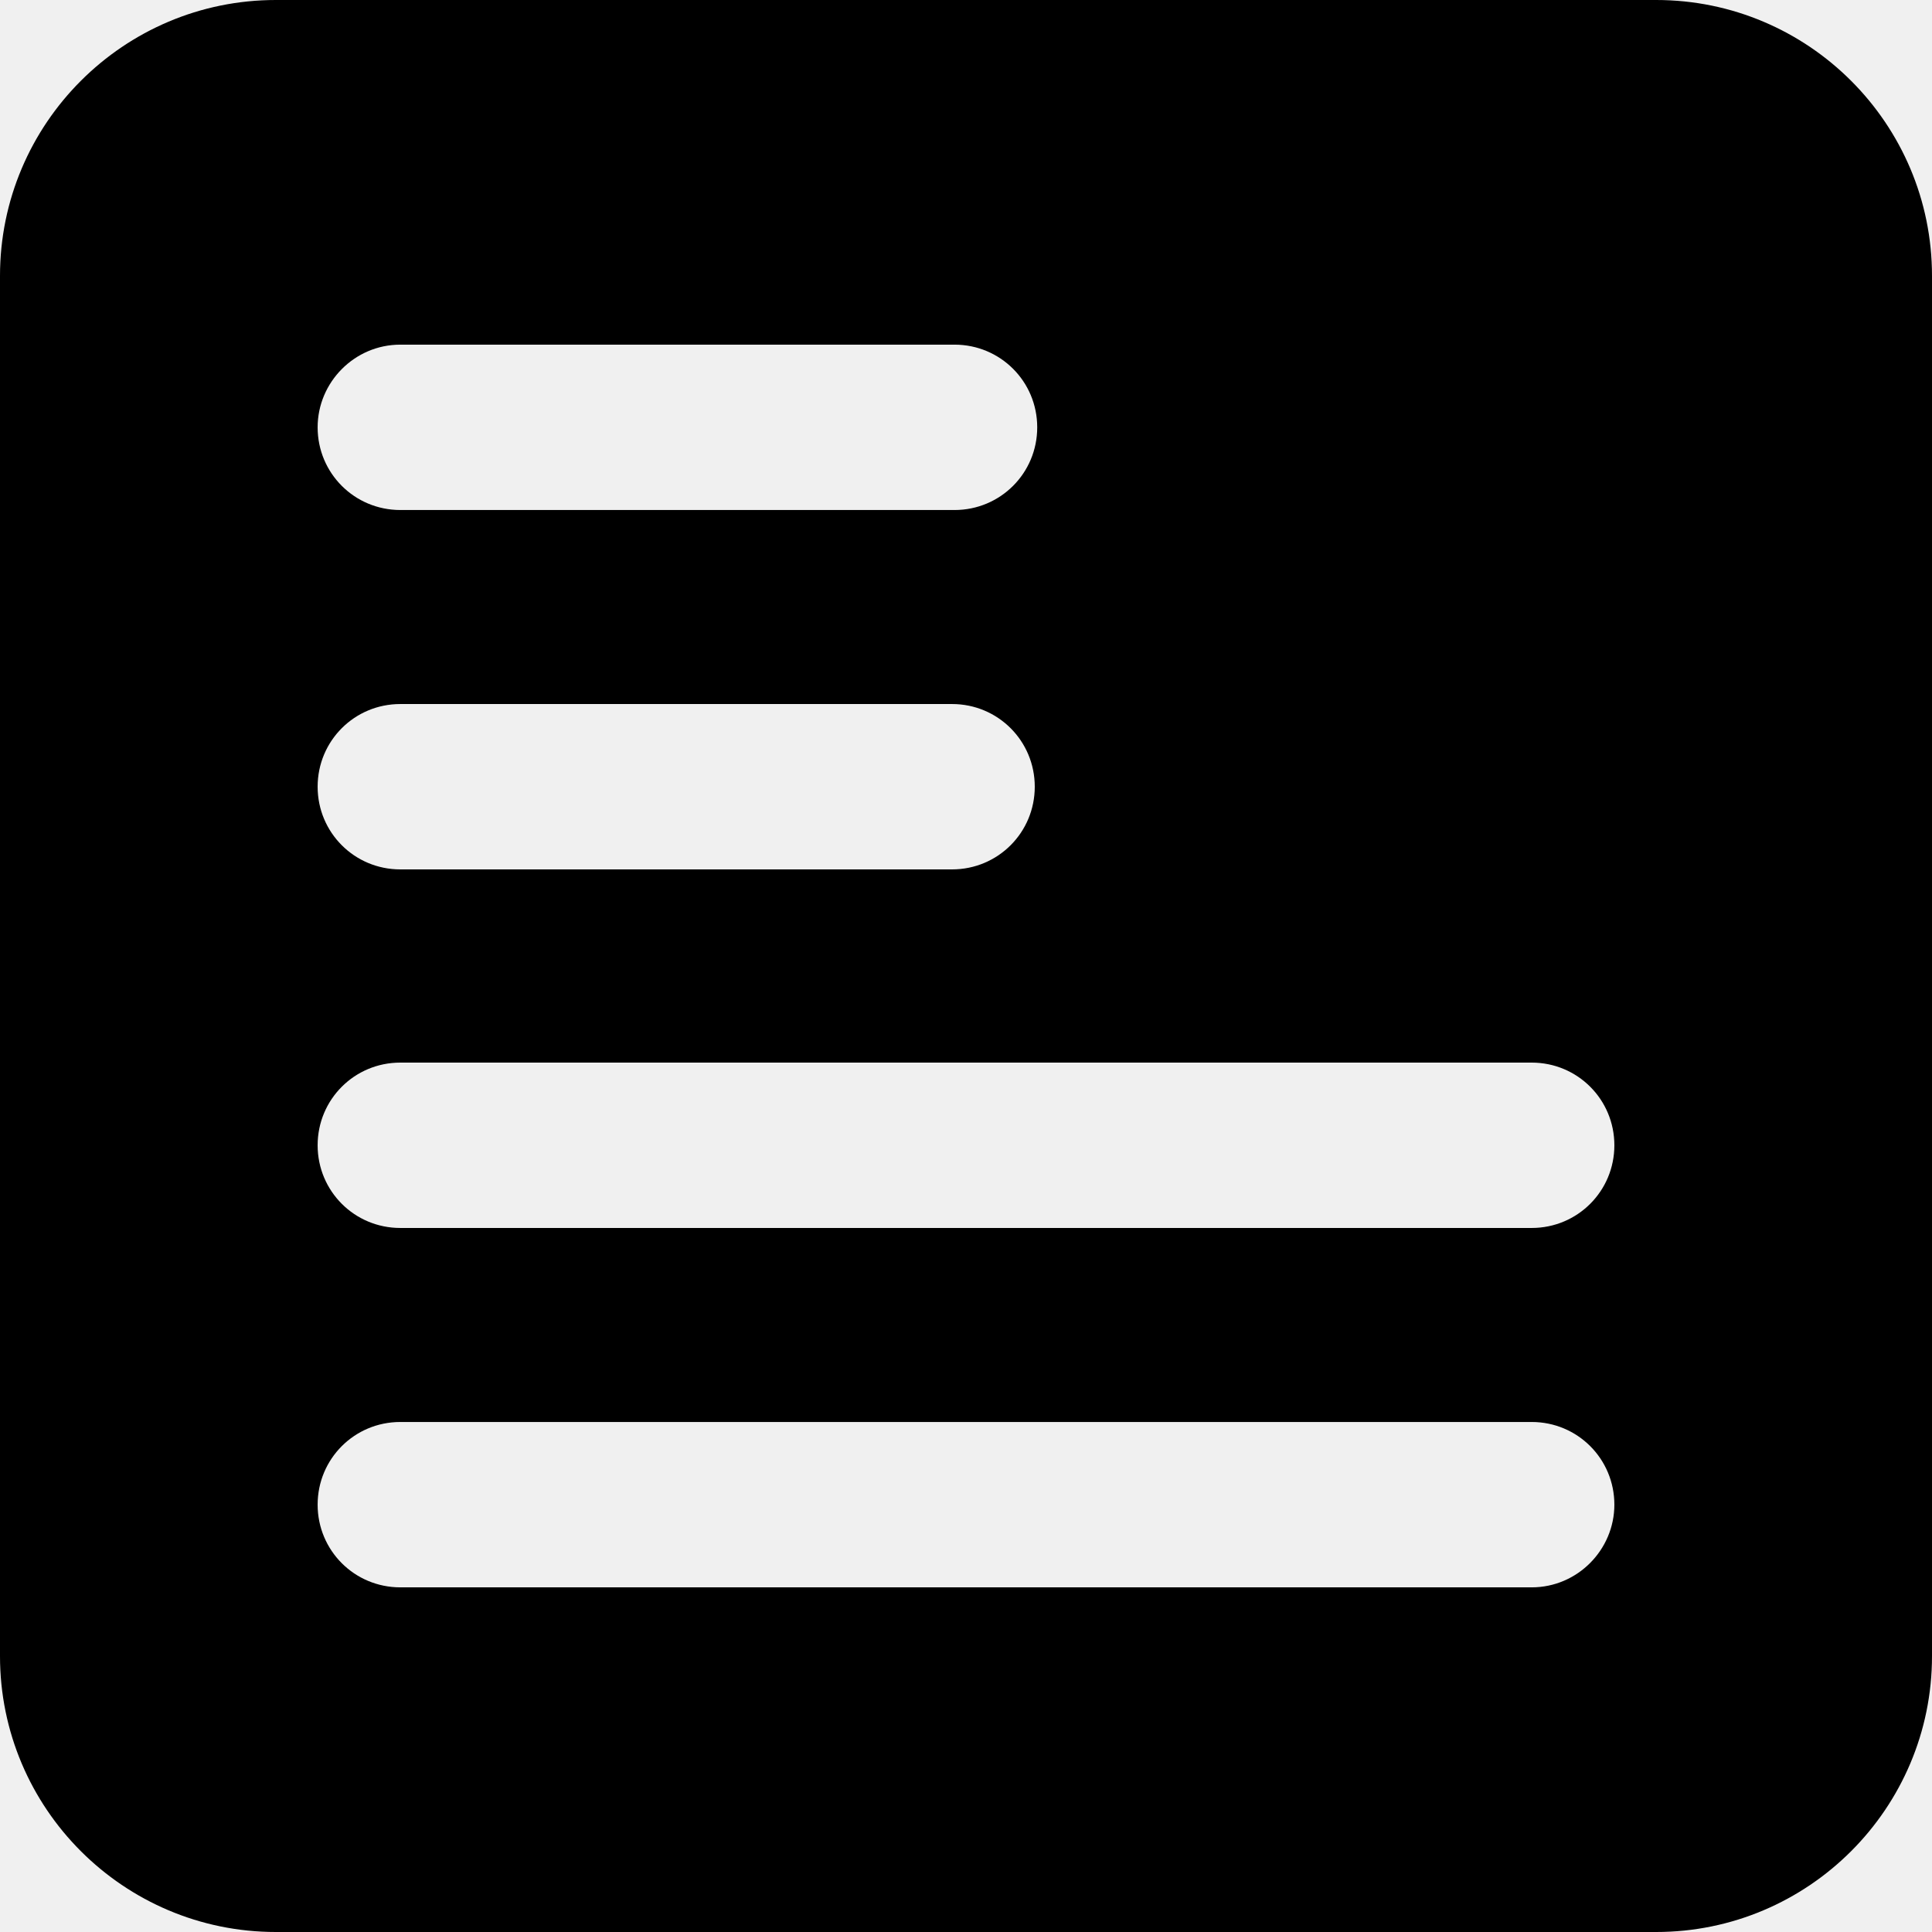
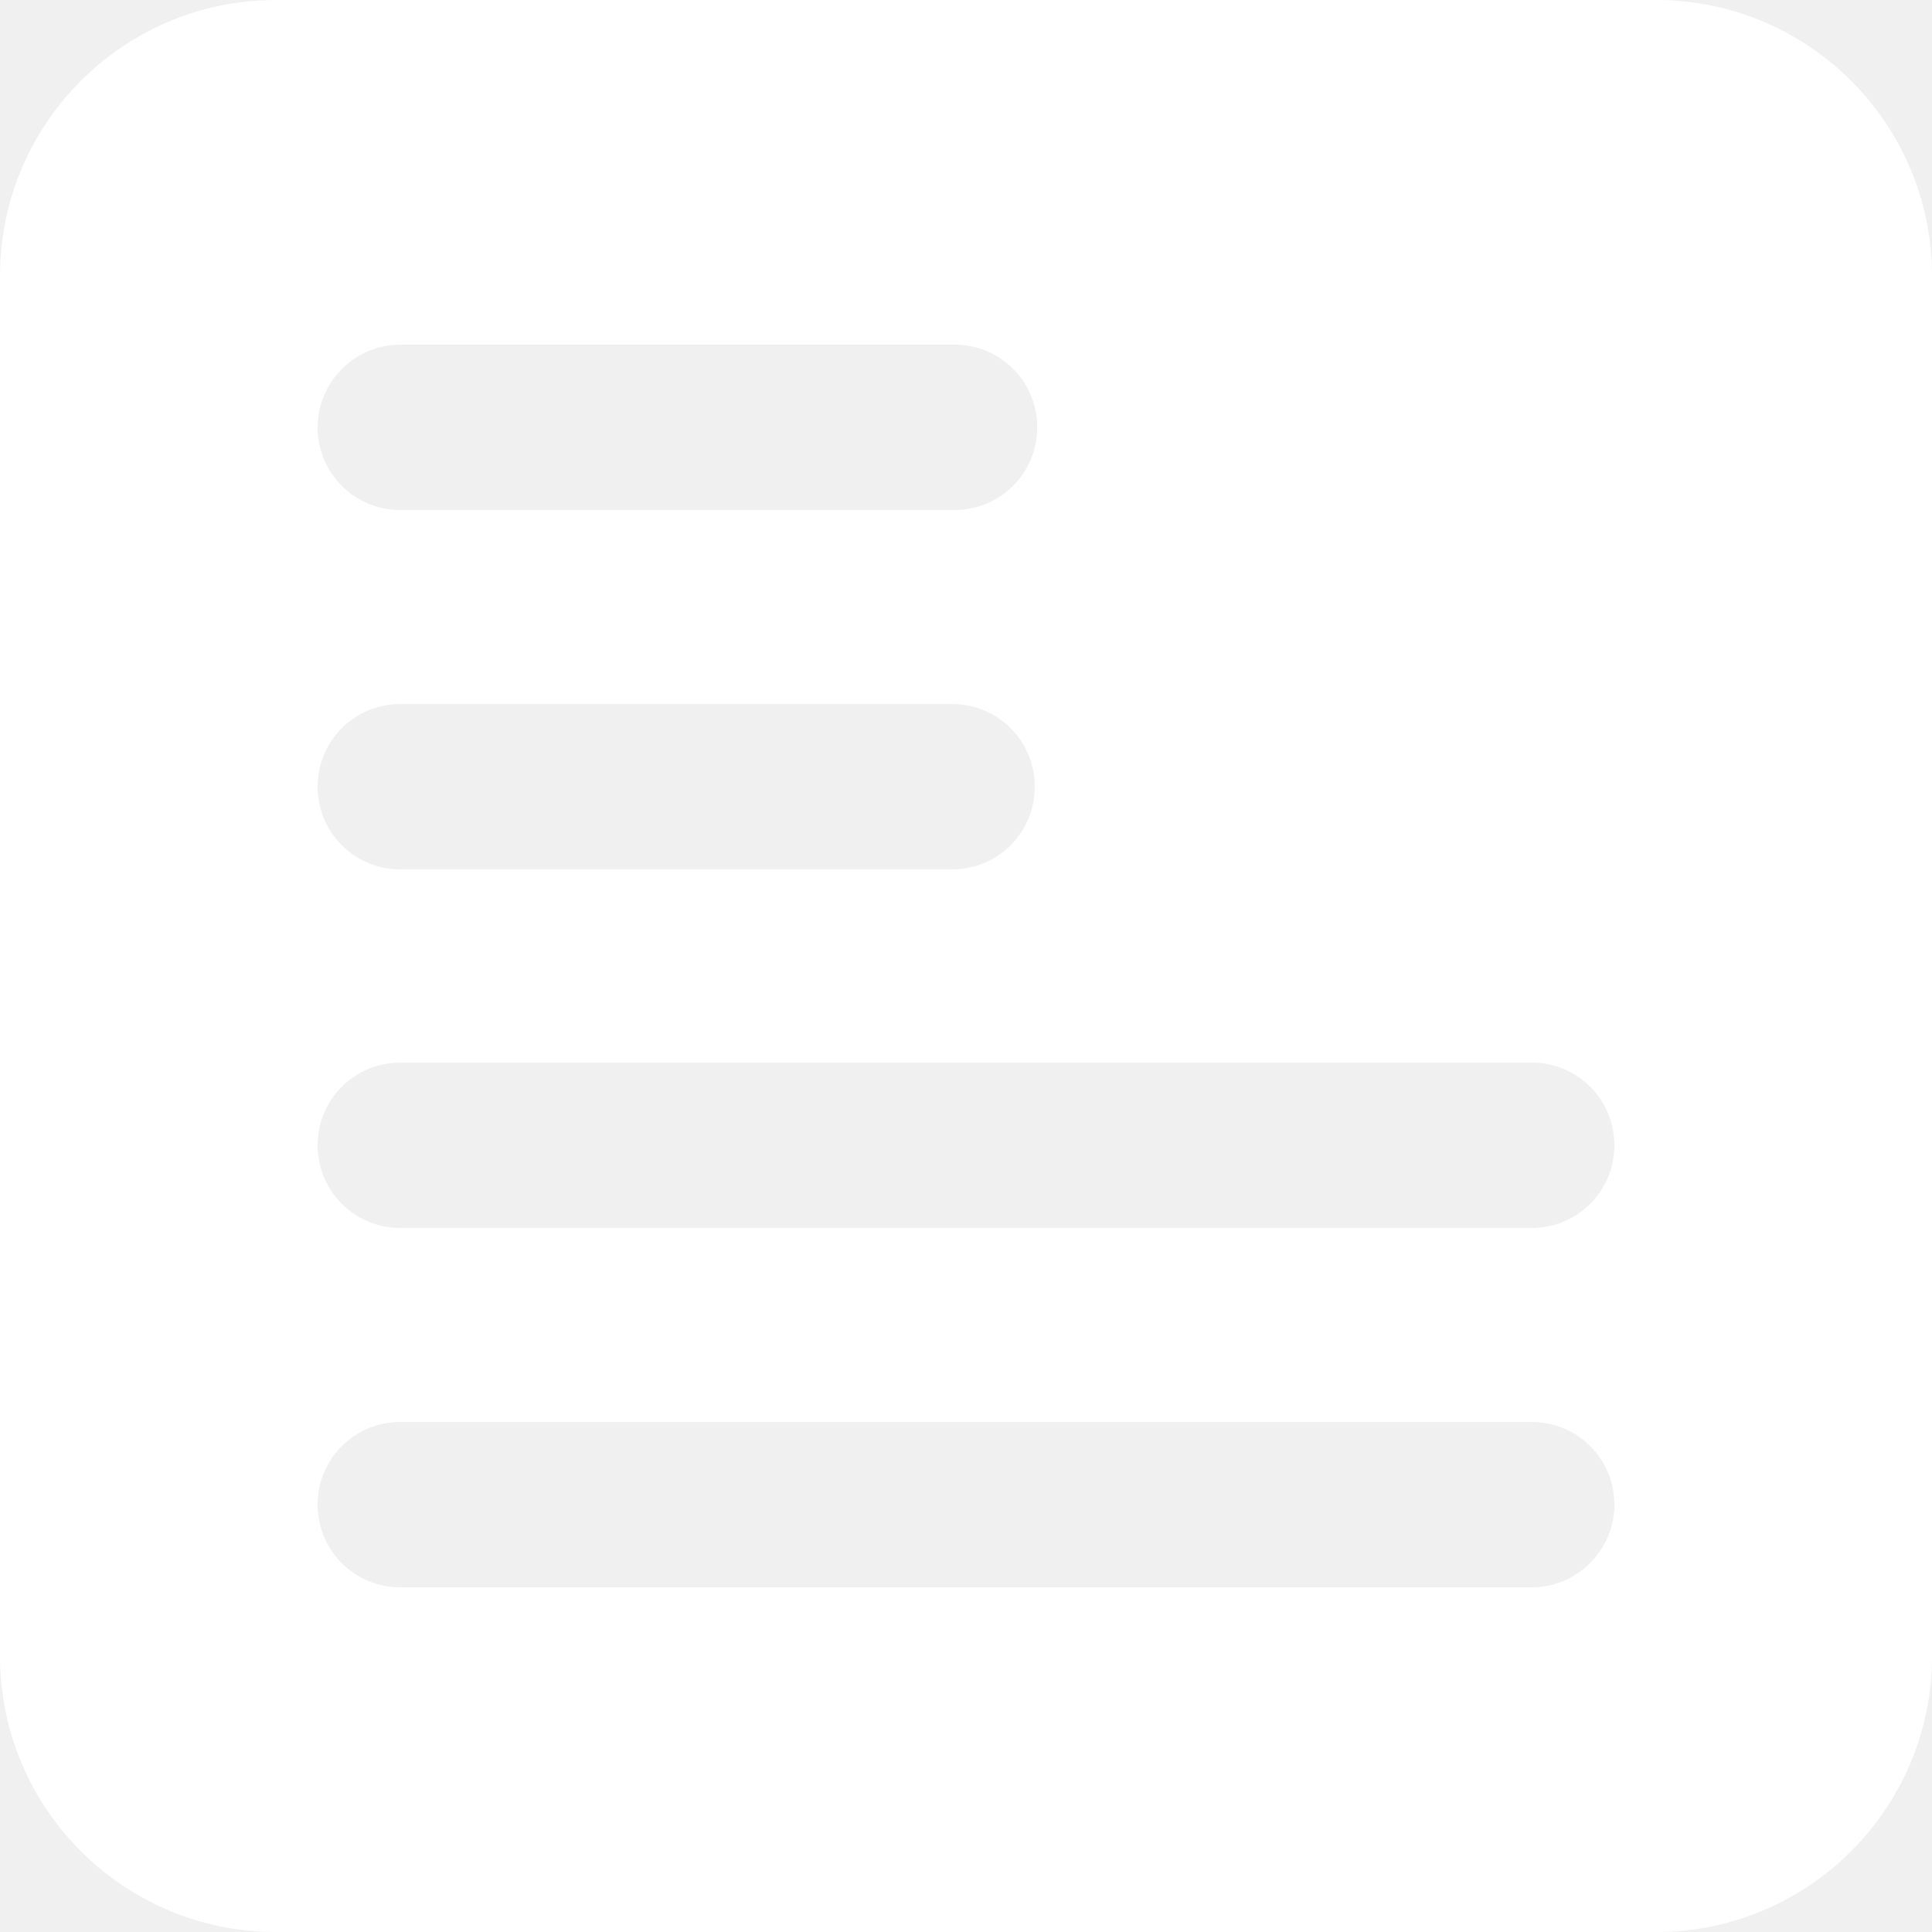
<svg xmlns="http://www.w3.org/2000/svg" version="1.2" viewBox="0 0 236 236" width="236" height="236">
  <style>
		.s0 { fill: #ffffff } 
	</style>
  <g>
    <g>
      <g>
-         <path fill-rule="evenodd" className="s0" d="m236 33.7v168.6c0 18.6-15.1 33.7-33.7 33.7h-168.6c-18.6 0-33.7-15.1-33.7-33.7v-168.6c0-18.6 15.1-33.7 33.7-33.7h168.6c18.6 0 33.7 15.1 33.7 33.7zm-197.2 18.5c0 5.6 4.5 10.1 10.1 10.1h67.7c5.6 0 10.1-4.5 10.1-10.1 0-5.6-4.5-10.1-10.1-10.1h-67.7c-5.6 0-10.1 4.6-10.1 10.1zm0 43.9c0 5.6 4.5 10.1 10.1 10.1h67.4c5.6 0 10.1-4.5 10.1-10.1 0-5.6-4.5-10.1-10.1-10.1h-67.4c-5.6 0-10.1 4.5-10.1 10.1zm158.4 87.7c0-5.6-4.5-10.1-10.1-10.1h-138.2c-5.6 0-10.1 4.5-10.1 10.1 0 5.6 4.5 10.1 10.1 10.1h138.2c5.6 0 10.1-4.6 10.1-10.1zm0-43.9c0-5.6-4.5-10.1-10.1-10.1h-138.2c-5.6 0-10.1 4.5-10.1 10.1 0 5.6 4.5 10.1 10.1 10.1h138.2c5.6 0 10.1-4.5 10.1-10.1z" />
+         <path fill-rule="evenodd" class="s0" d="m236 33.7v168.6c0 18.6-15.1 33.7-33.7 33.7h-168.6c-18.6 0-33.7-15.1-33.7-33.7v-168.6c0-18.6 15.1-33.7 33.7-33.7h168.6c18.6 0 33.7 15.1 33.7 33.7zm-197.2 18.5c0 5.6 4.5 10.1 10.1 10.1h67.7c5.6 0 10.1-4.5 10.1-10.1 0-5.6-4.5-10.1-10.1-10.1h-67.7c-5.6 0-10.1 4.6-10.1 10.1zm0 43.9c0 5.6 4.5 10.1 10.1 10.1h67.4c5.6 0 10.1-4.5 10.1-10.1 0-5.6-4.5-10.1-10.1-10.1h-67.4c-5.6 0-10.1 4.5-10.1 10.1zm158.4 87.7c0-5.6-4.5-10.1-10.1-10.1h-138.2c-5.6 0-10.1 4.5-10.1 10.1 0 5.6 4.5 10.1 10.1 10.1h138.2c5.6 0 10.1-4.6 10.1-10.1zm0-43.9c0-5.6-4.5-10.1-10.1-10.1h-138.2c-5.6 0-10.1 4.5-10.1 10.1 0 5.6 4.5 10.1 10.1 10.1h138.2c5.6 0 10.1-4.5 10.1-10.1z" />
      </g>
      <g>
			</g>
      <g>
			</g>
      <g>
			</g>
      <g>
			</g>
      <g>
			</g>
      <g>
			</g>
      <g>
			</g>
      <g>
			</g>
      <g>
			</g>
      <g>
			</g>
      <g>
			</g>
      <g>
			</g>
      <g>
			</g>
      <g>
			</g>
      <g>
			</g>
    </g>
  </g>
</svg>
